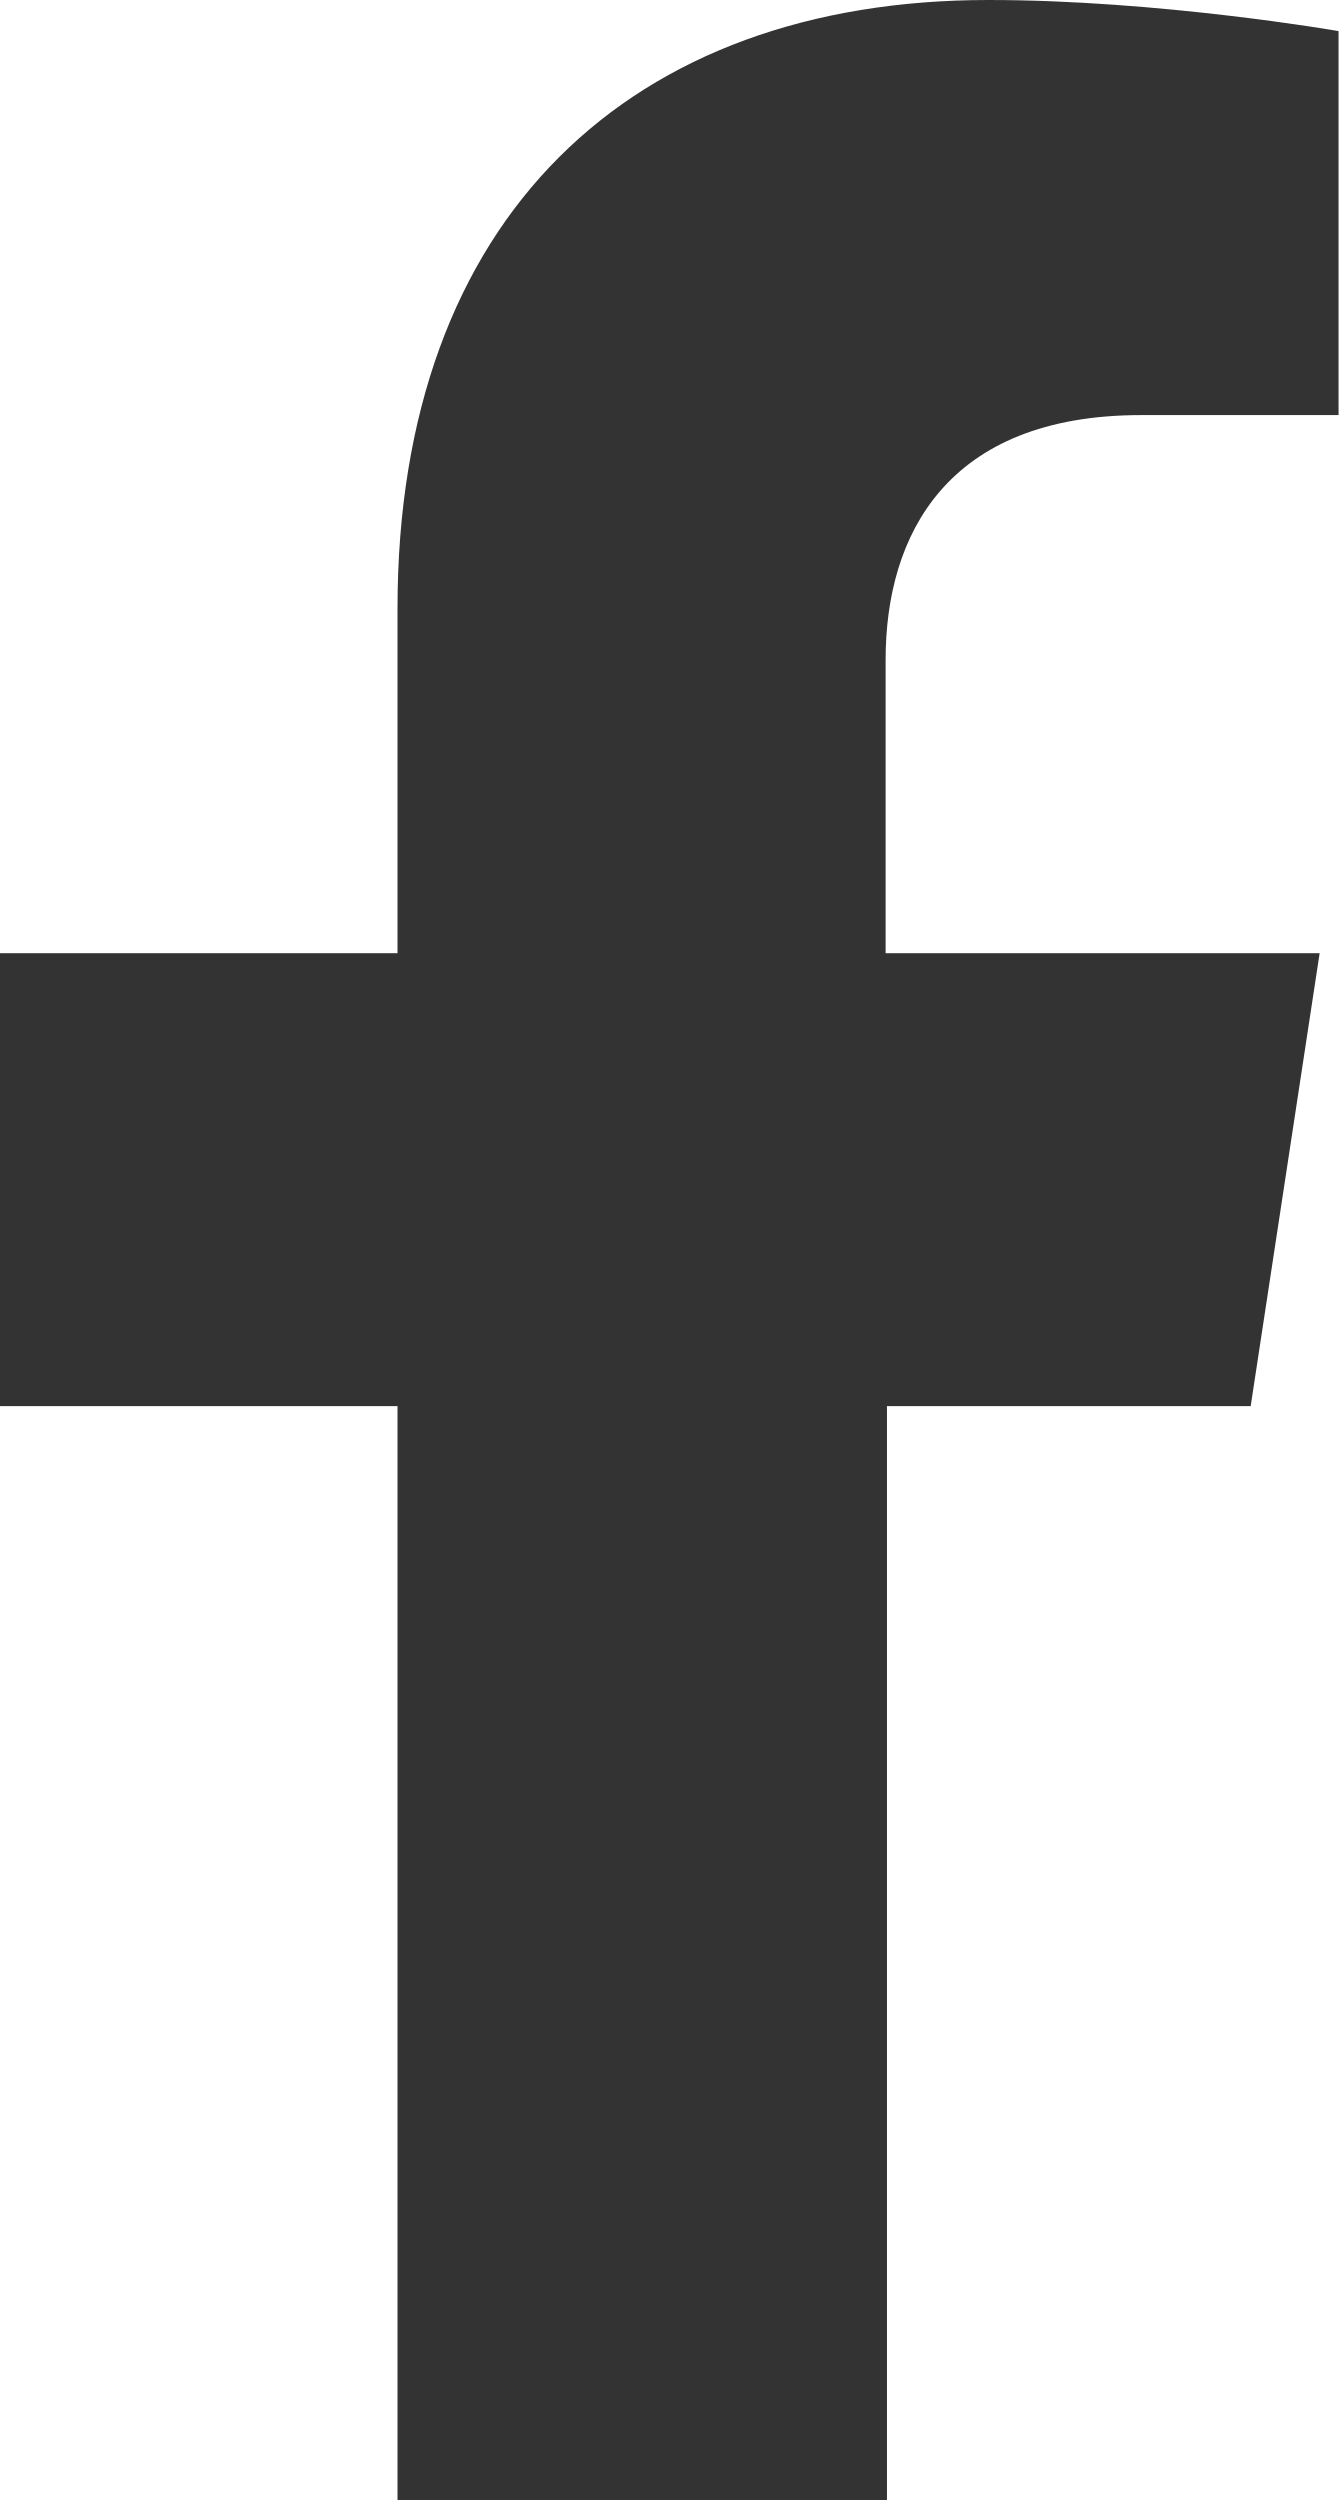
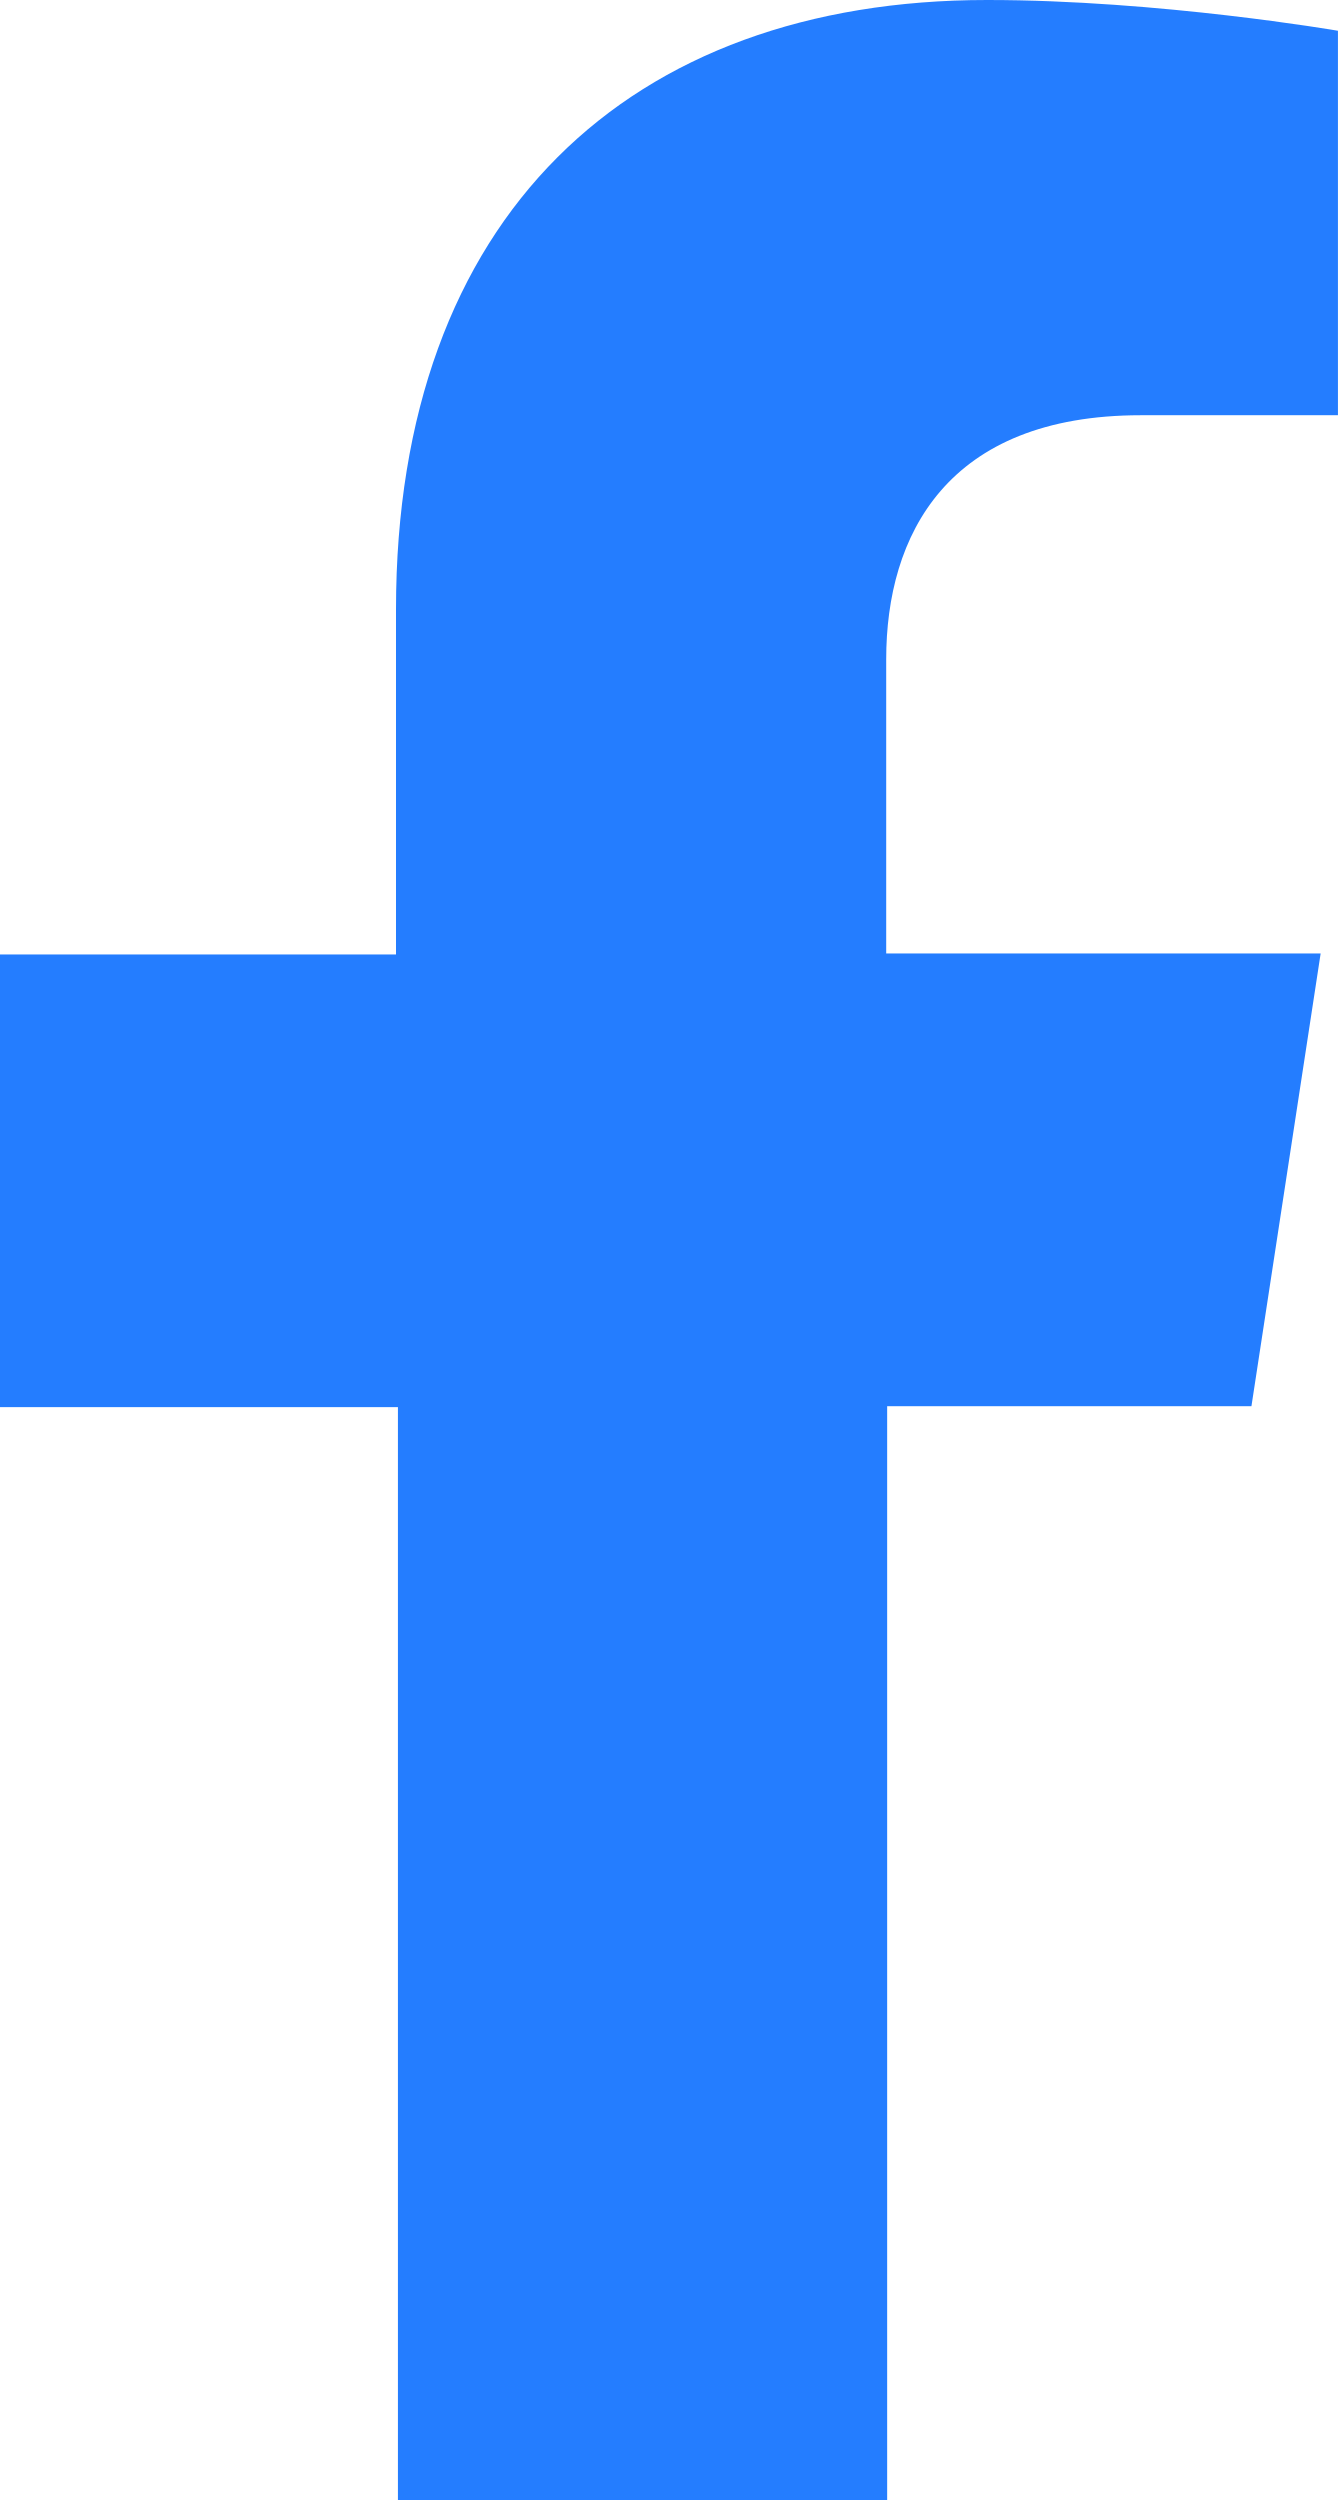
- <svg xmlns="http://www.w3.org/2000/svg" id="_圖層_2" data-name="圖層 2" viewBox="0 0 9.9 18.49">
+ <svg xmlns="http://www.w3.org/2000/svg" id="_圖層_2" data-name="圖層 2" viewBox="0 0 13.93 26.01">
  <g id="_圖層_1-2" data-name="圖層 1">
-     <path d="M9.25,10.4l.51-3.35h-3.21v-2.17c0-.92,.45-1.81,1.89-1.81h1.46V.23s-1.32-.23-2.59-.23C4.67,0,2.94,1.6,2.94,4.5v2.55H0v3.35H2.94v8.09h3.62V10.4h2.7Z" fill="#333" />
+     <path d="M13.02,14.63l.72-4.71h-4.52v-3.06c0-1.29,.63-2.54,2.65-2.54h2.05V.32s-1.86-.32-3.65-.32c-3.72,0-6.15,2.25-6.15,6.34v3.59H0v4.71H4.14v11.38h5.09V14.63h3.79Z" fill="#247dff" />
  </g>
</svg>
